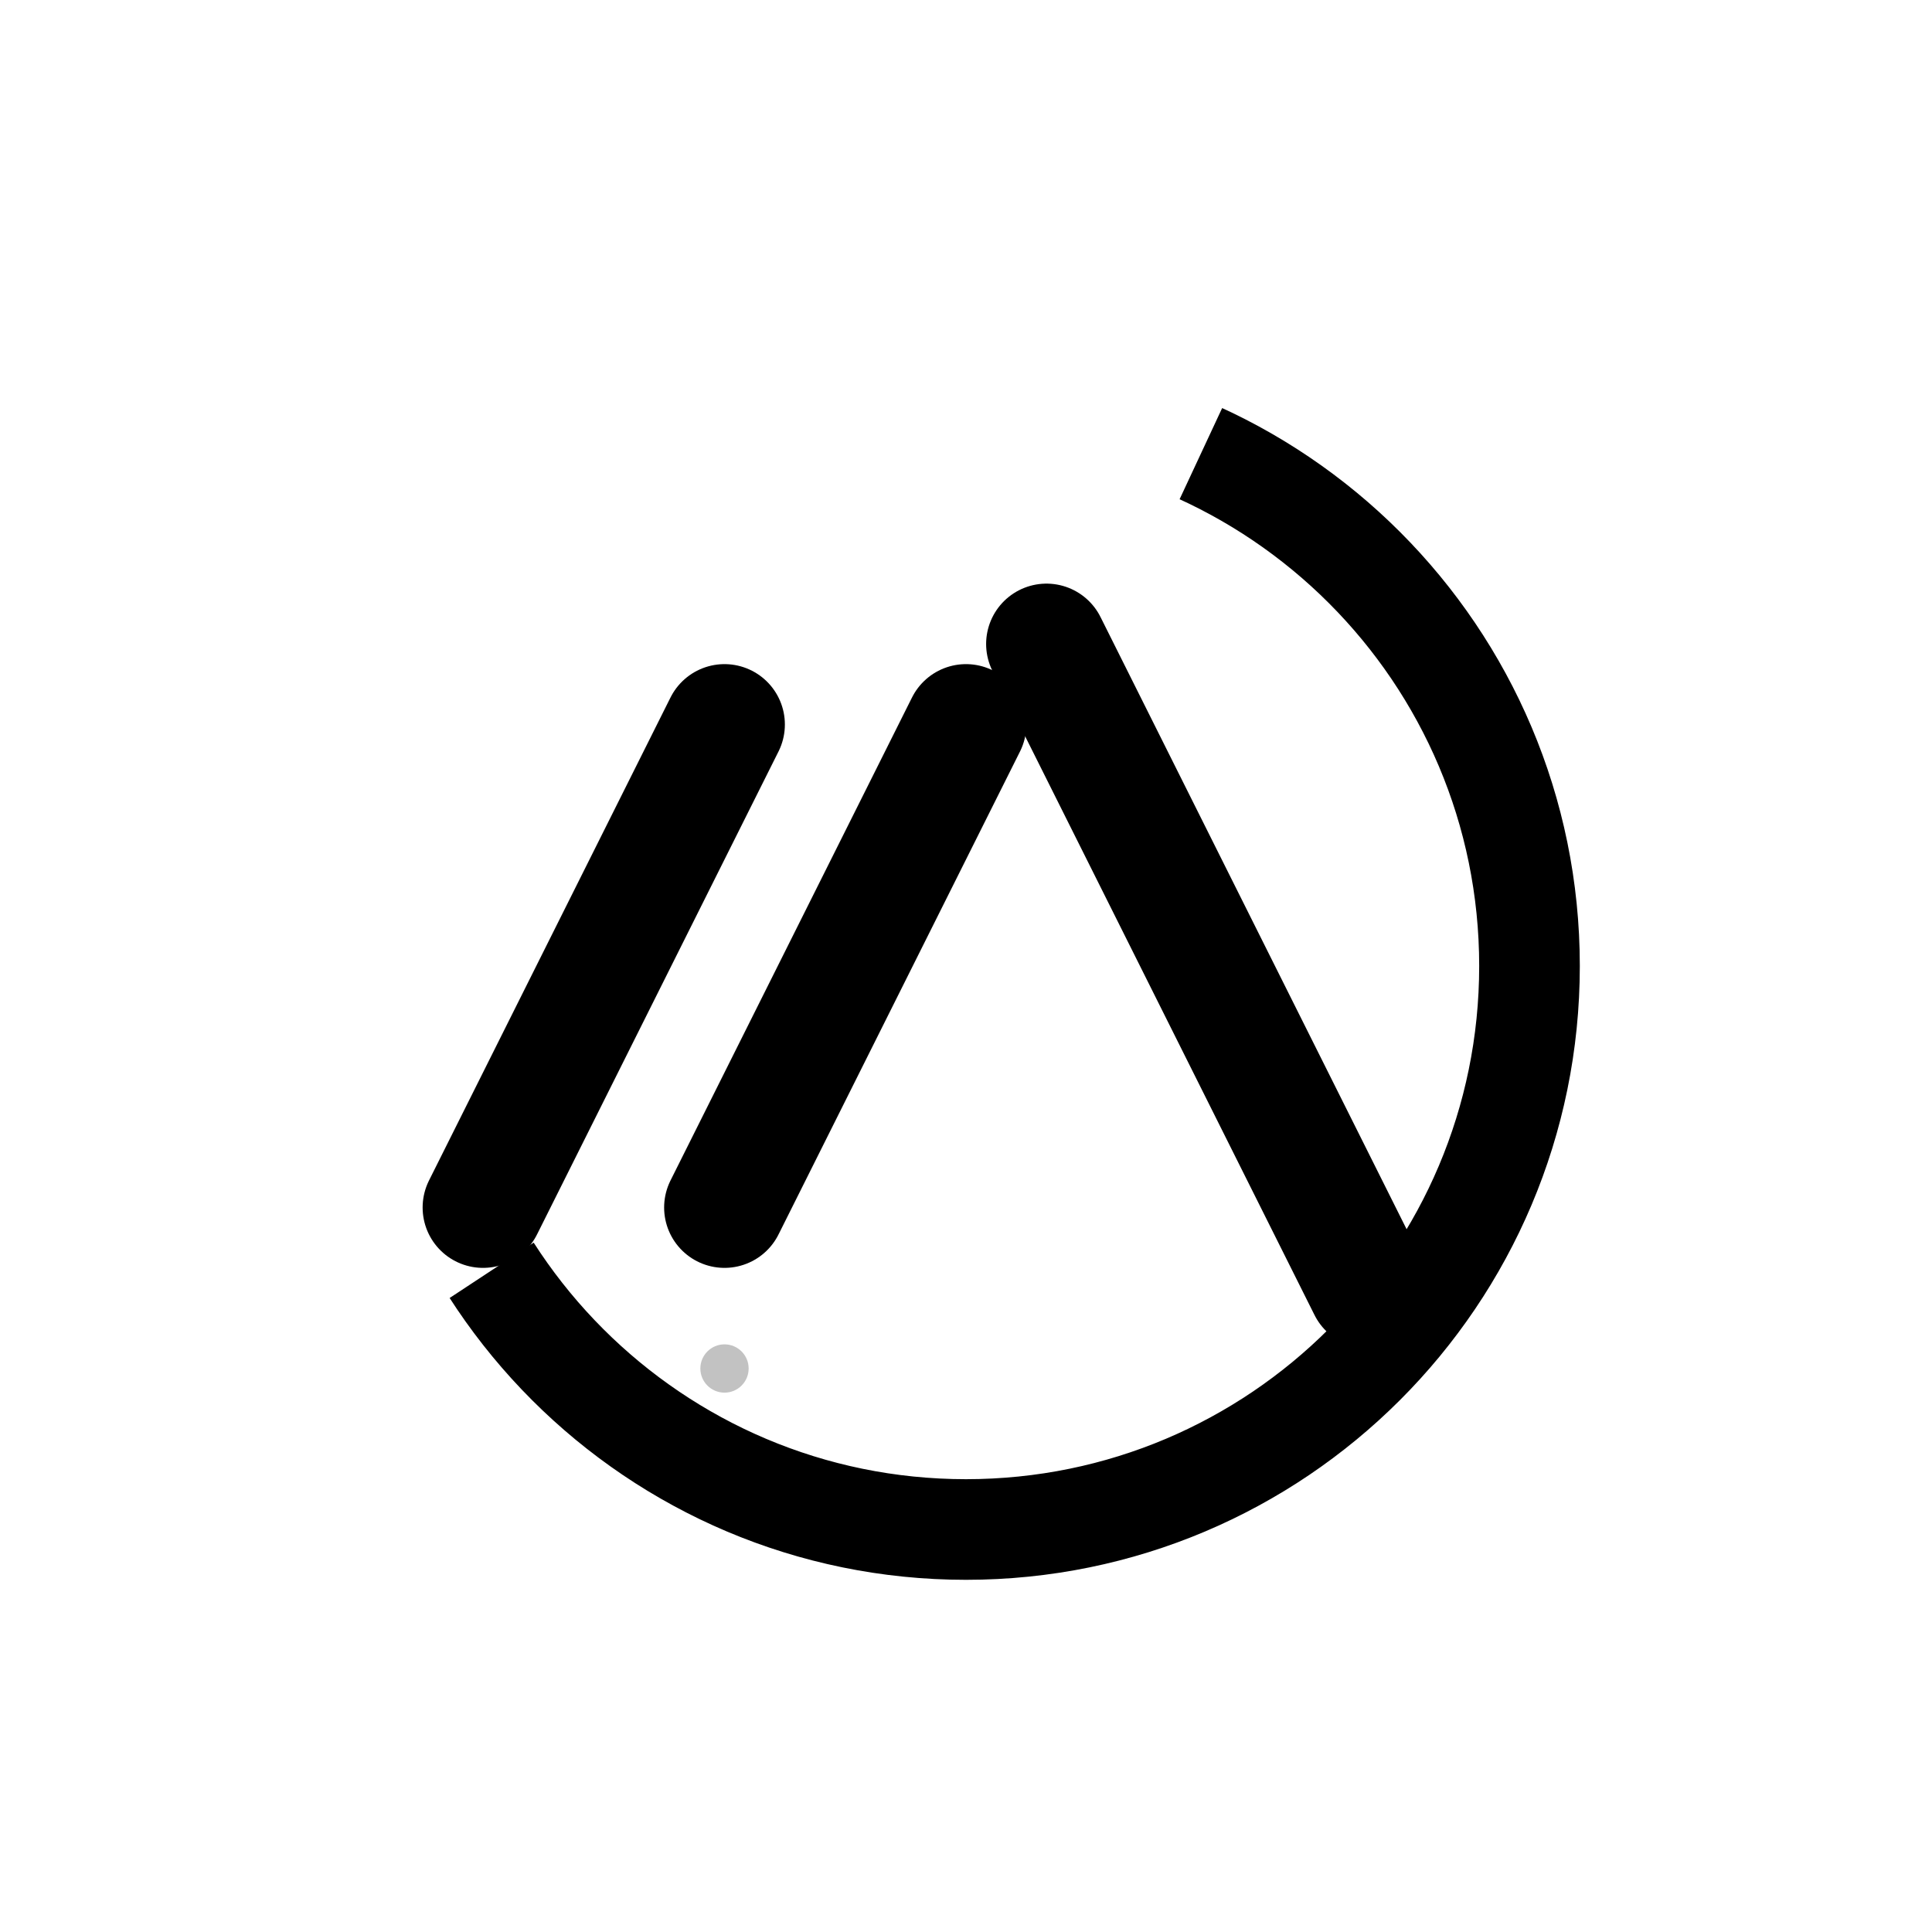
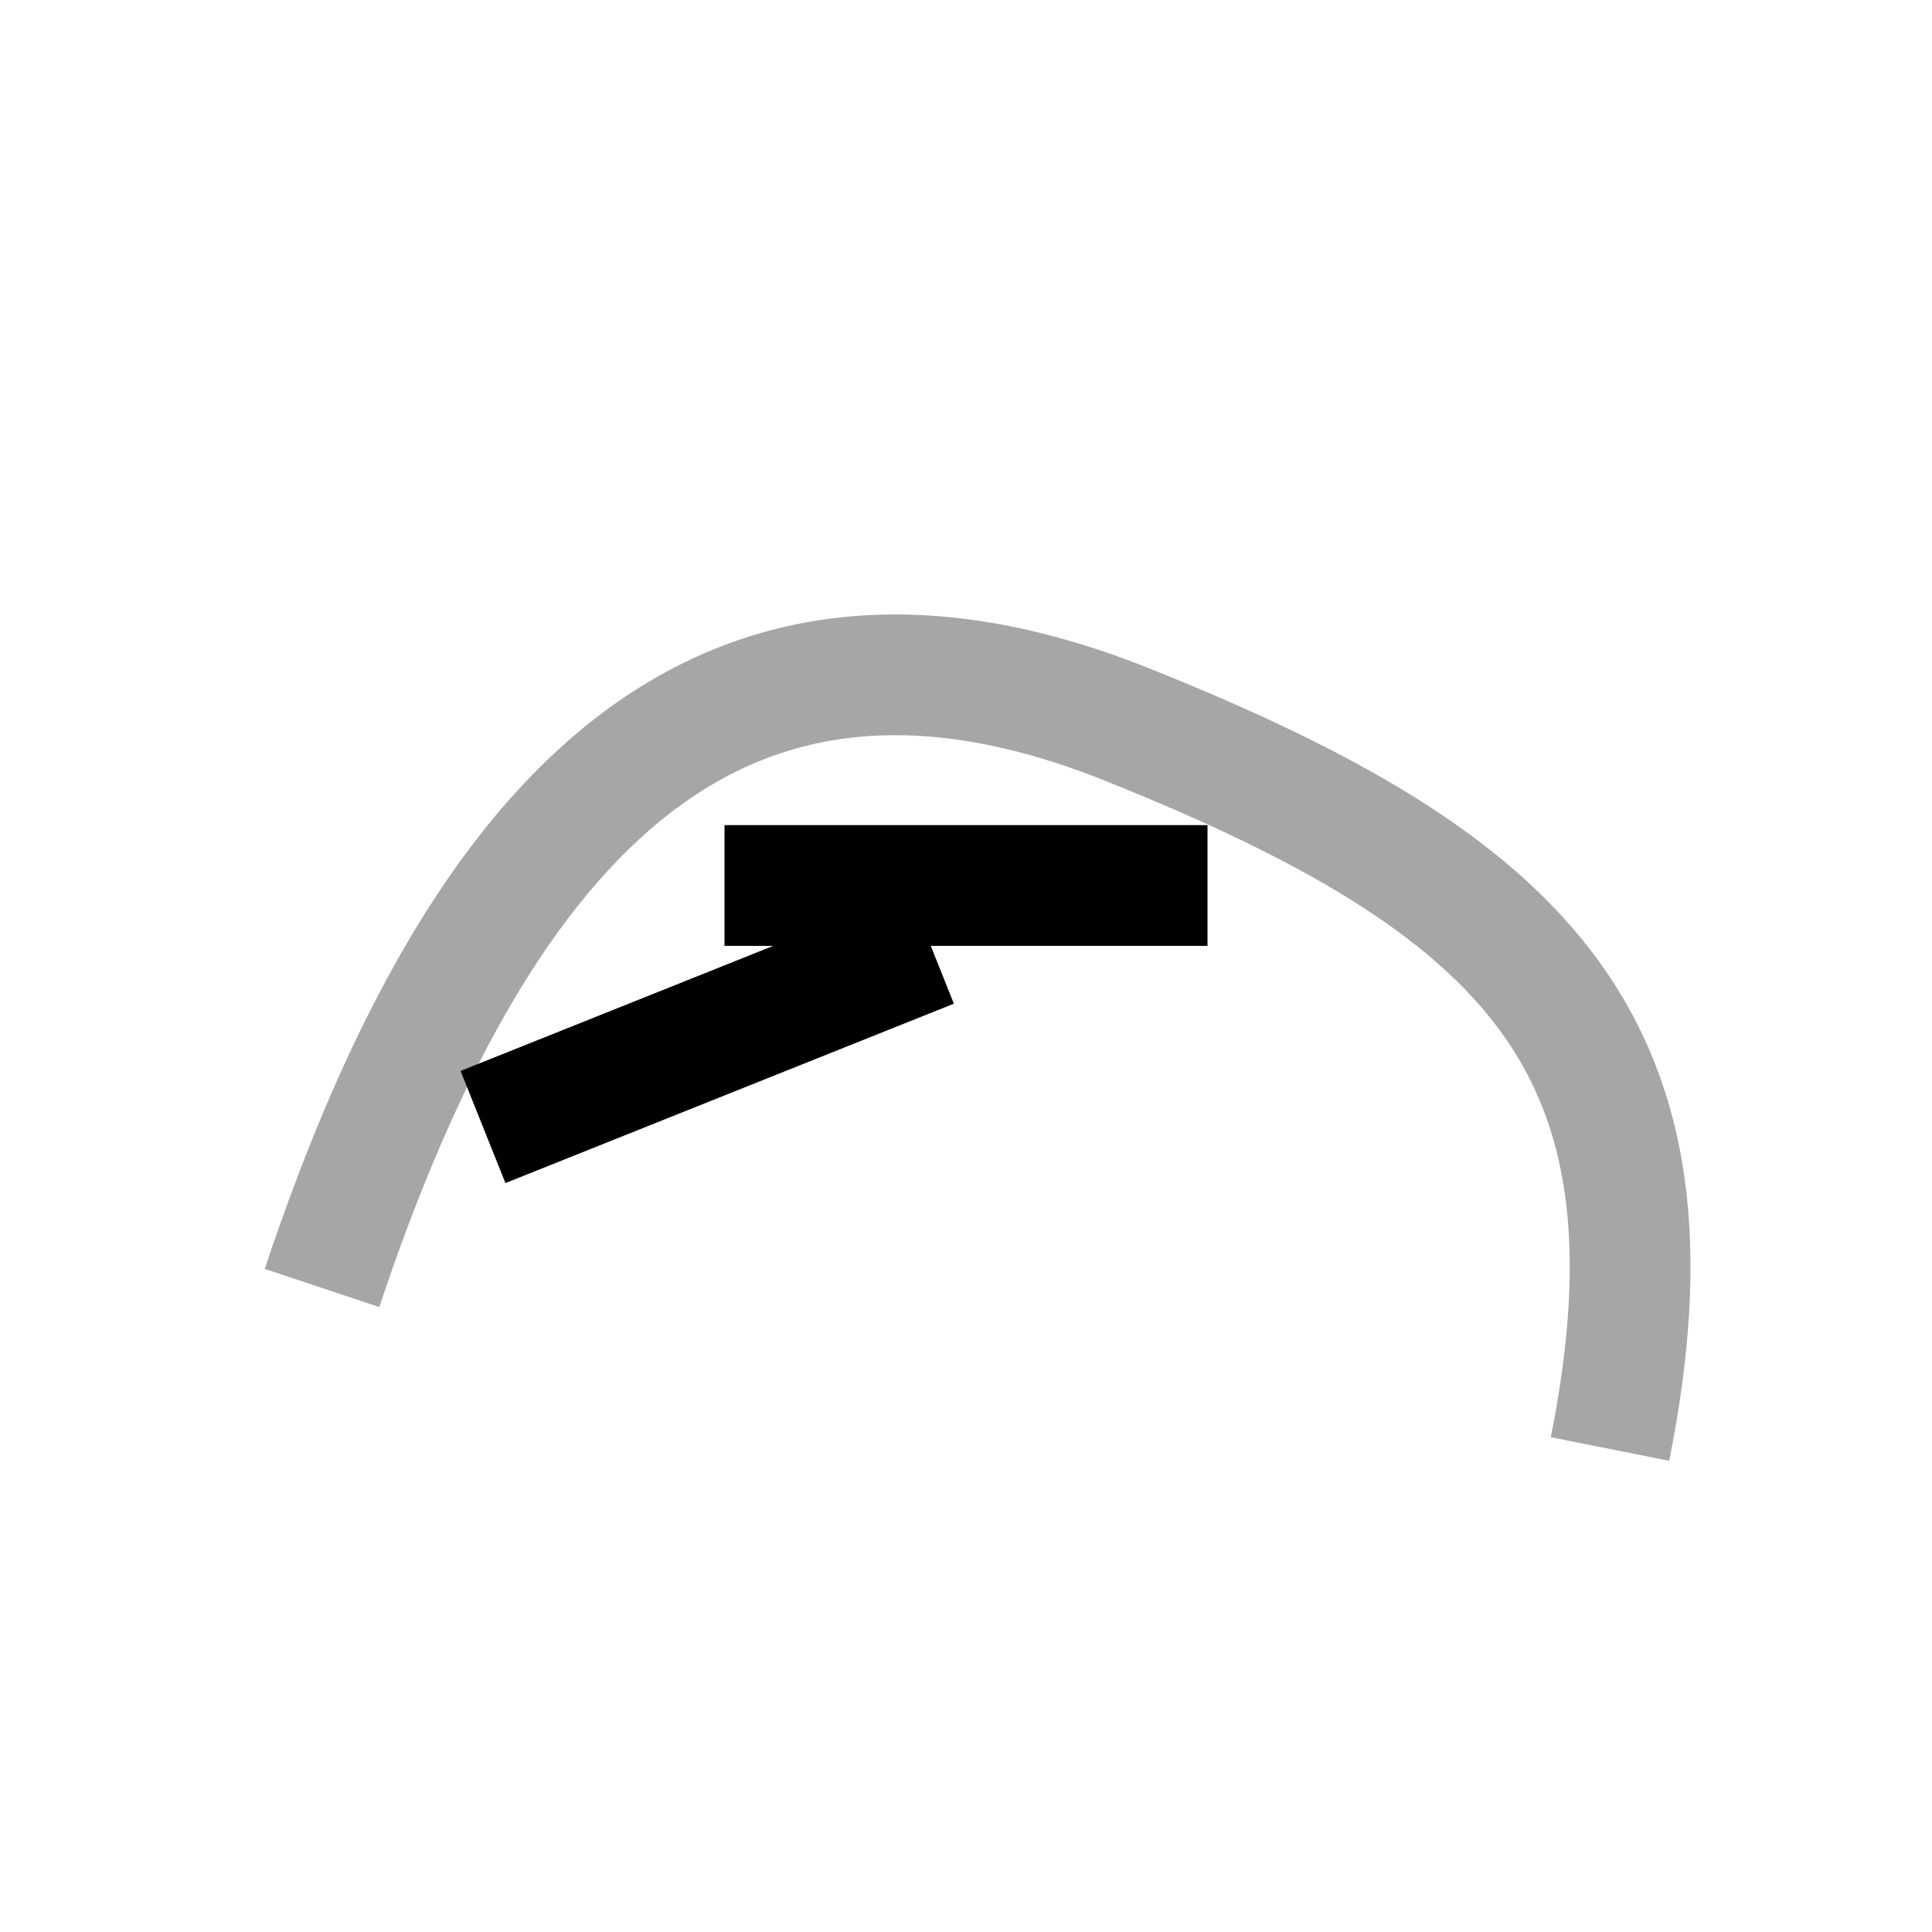
<svg xmlns="http://www.w3.org/2000/svg" viewBox="0 0 24 24">
-   <style>.t{stroke:currentColor;stroke-width:1.5;stroke-linecap:round;animation:fl 1s ease-in-out infinite}.r{fill:none;stroke:currentColor;stroke-width:1.25;stroke-dasharray:18;animation:sp 1.6s linear infinite;transform-origin:12px 12px}@keyframes fl{0%,100%{opacity:.35}50%{opacity:1}}@keyframes sp{0%{stroke-dashoffset:18;transform:rotate(0deg)}100%{stroke-dashoffset:-18;transform:rotate(360deg)}}</style>
-   <circle class="r" cx="12" cy="12" r="7" />
-   <line class="t" x1="6" y1="15" x2="9" y2="9" />
-   <line class="t" x1="9" y1="15" x2="12" y2="9" />
-   <line class="t" x1="13" y1="8" x2="17" y2="16" />
-   <circle cx="9" cy="17" r="0.30" fill="currentColor" opacity="0.24" />
+   <style>.c{fill:none;stroke:currentColor;stroke-width:1.5;opacity:.35}.s{stroke:currentColor;stroke-width:1.5;stroke-dasharray:6;animation:sl 2s ease-in-out infinite}.t{stroke:currentColor;stroke-width:1.5;animation:tl 2s ease-in-out infinite}@keyframes sl{0%,100%{opacity:.3}50%{opacity:1}}@keyframes tl{0%,100%{transform:translateY(2px)}50%{transform:translateY(-2px)}}</style>
+   <path class="c" d="M4 16c2-6 5-9 10-7s7 4 6 9" />
+   <line class="s" x1="6" y1="14" x2="16" y2="10" />
+   <line class="t" x1="9" y1="11" x2="15" y2="11" />
</svg>
